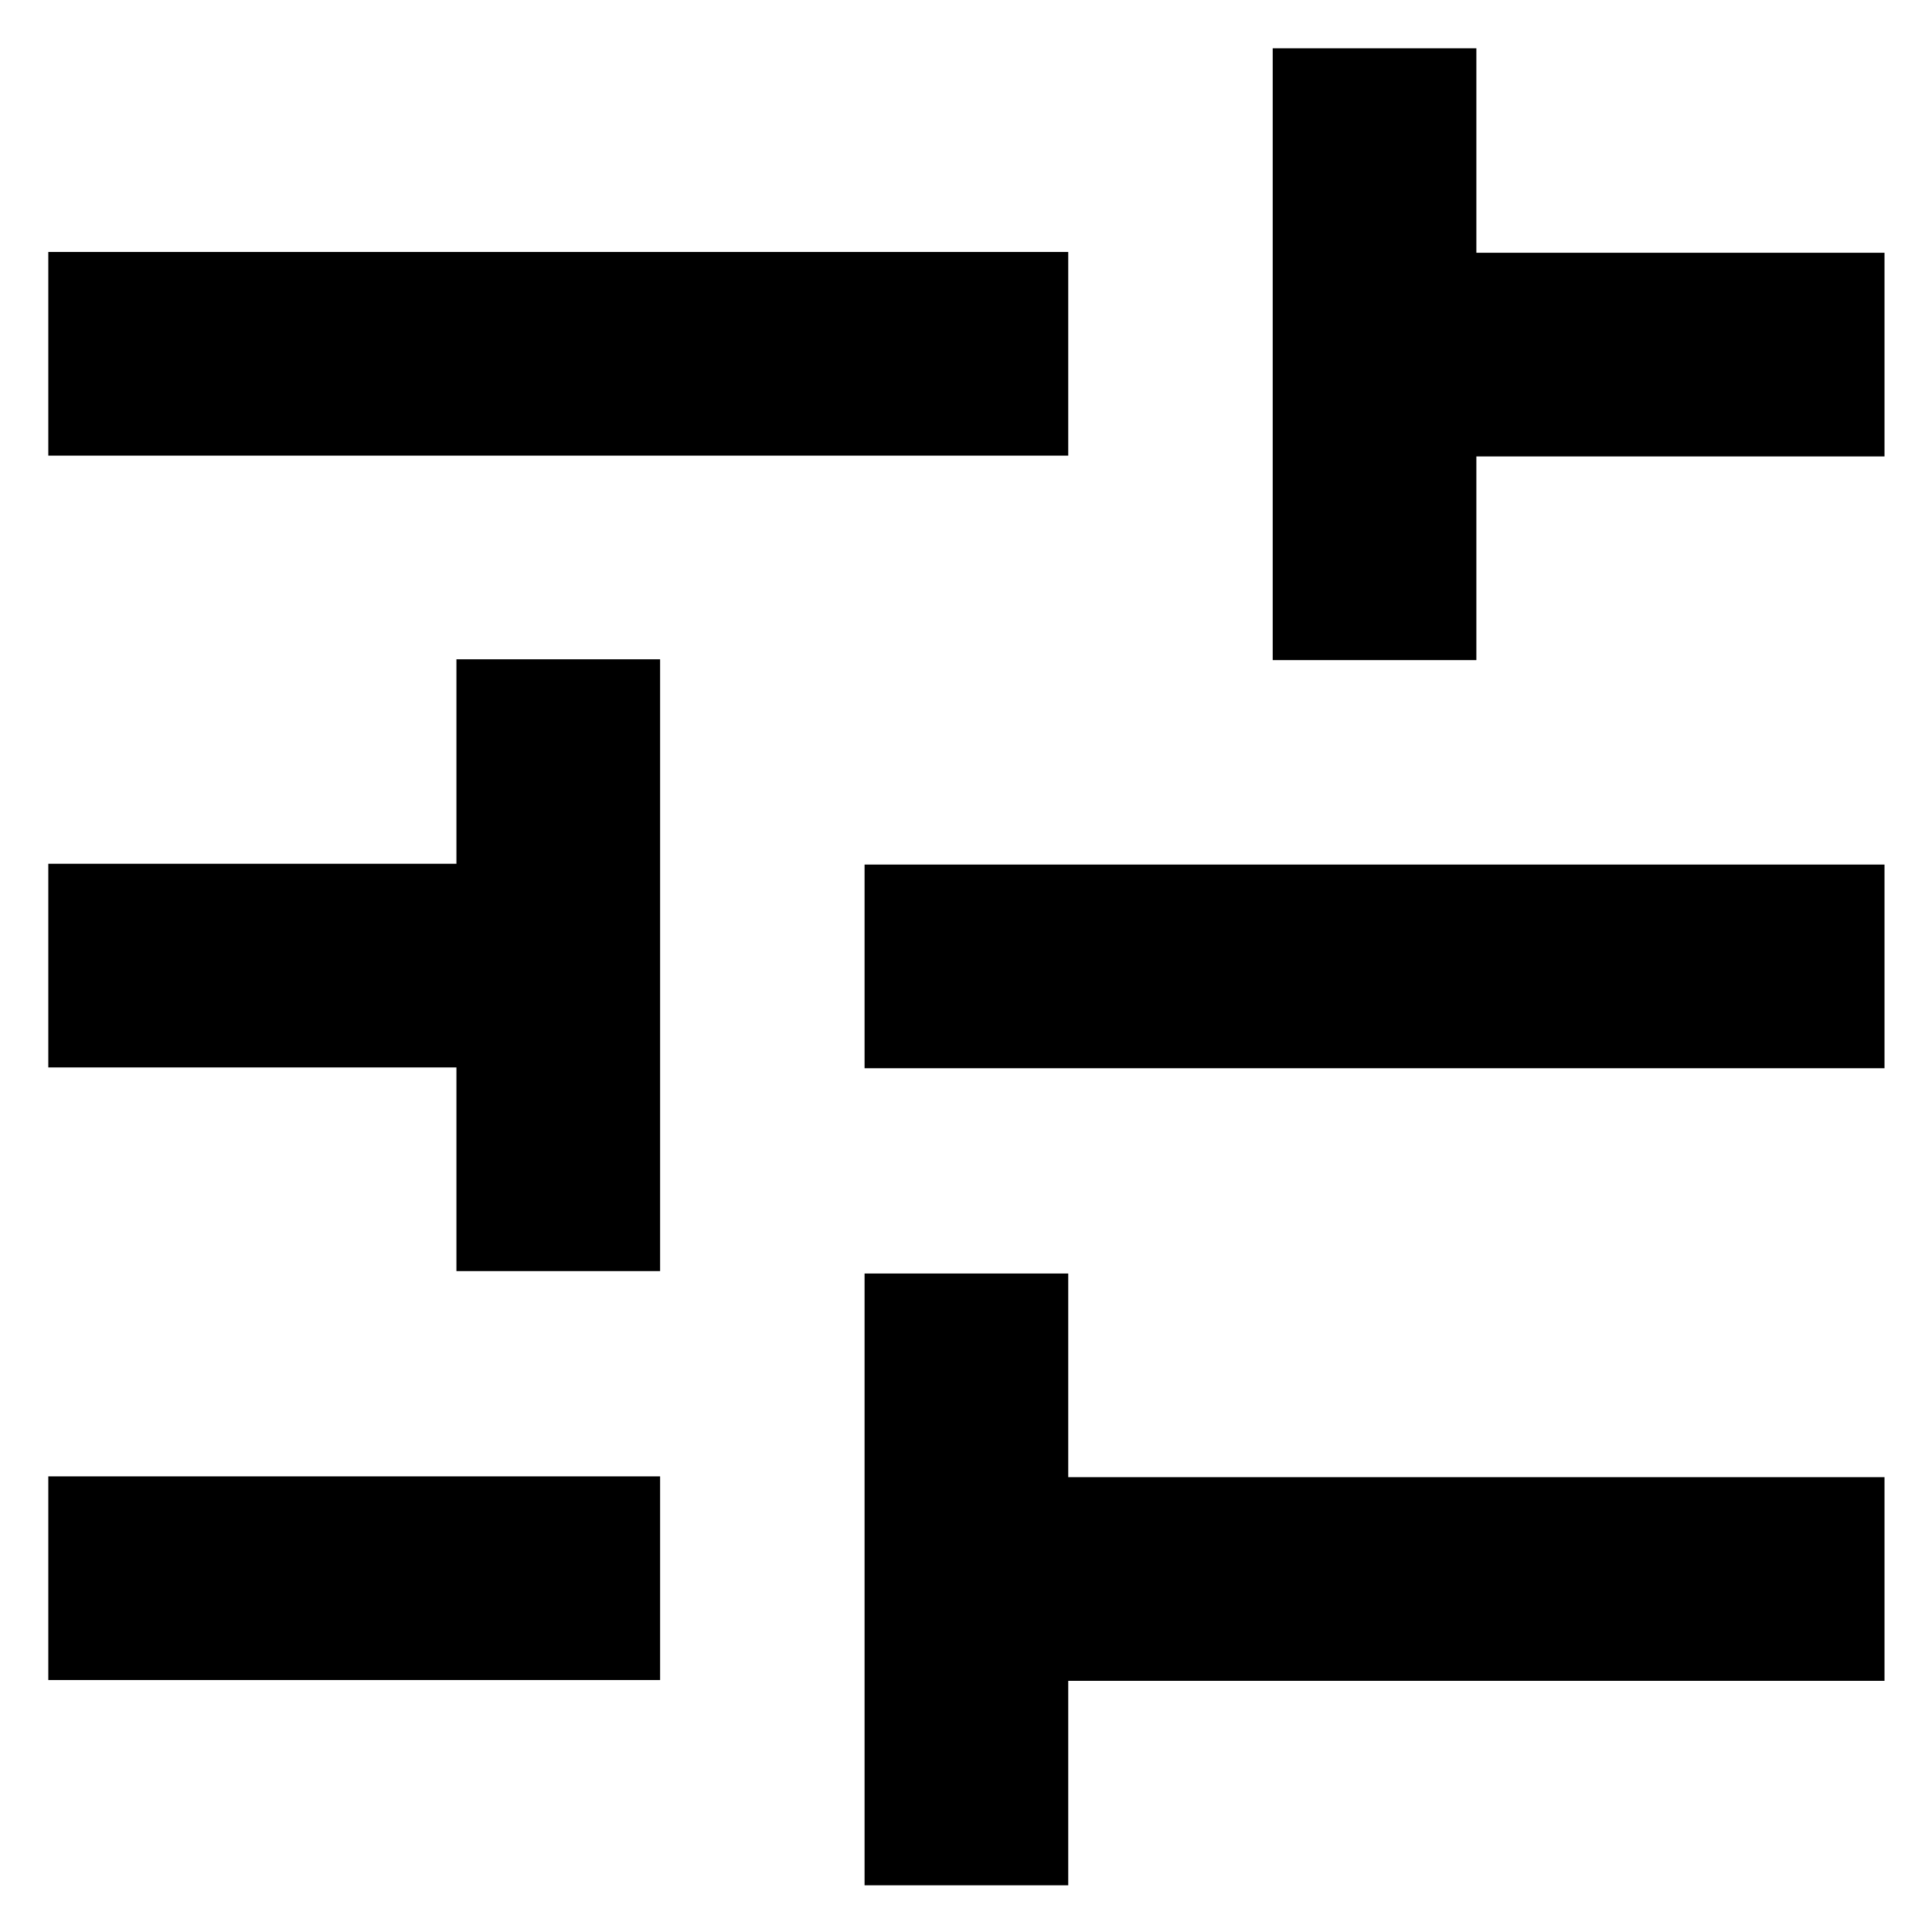
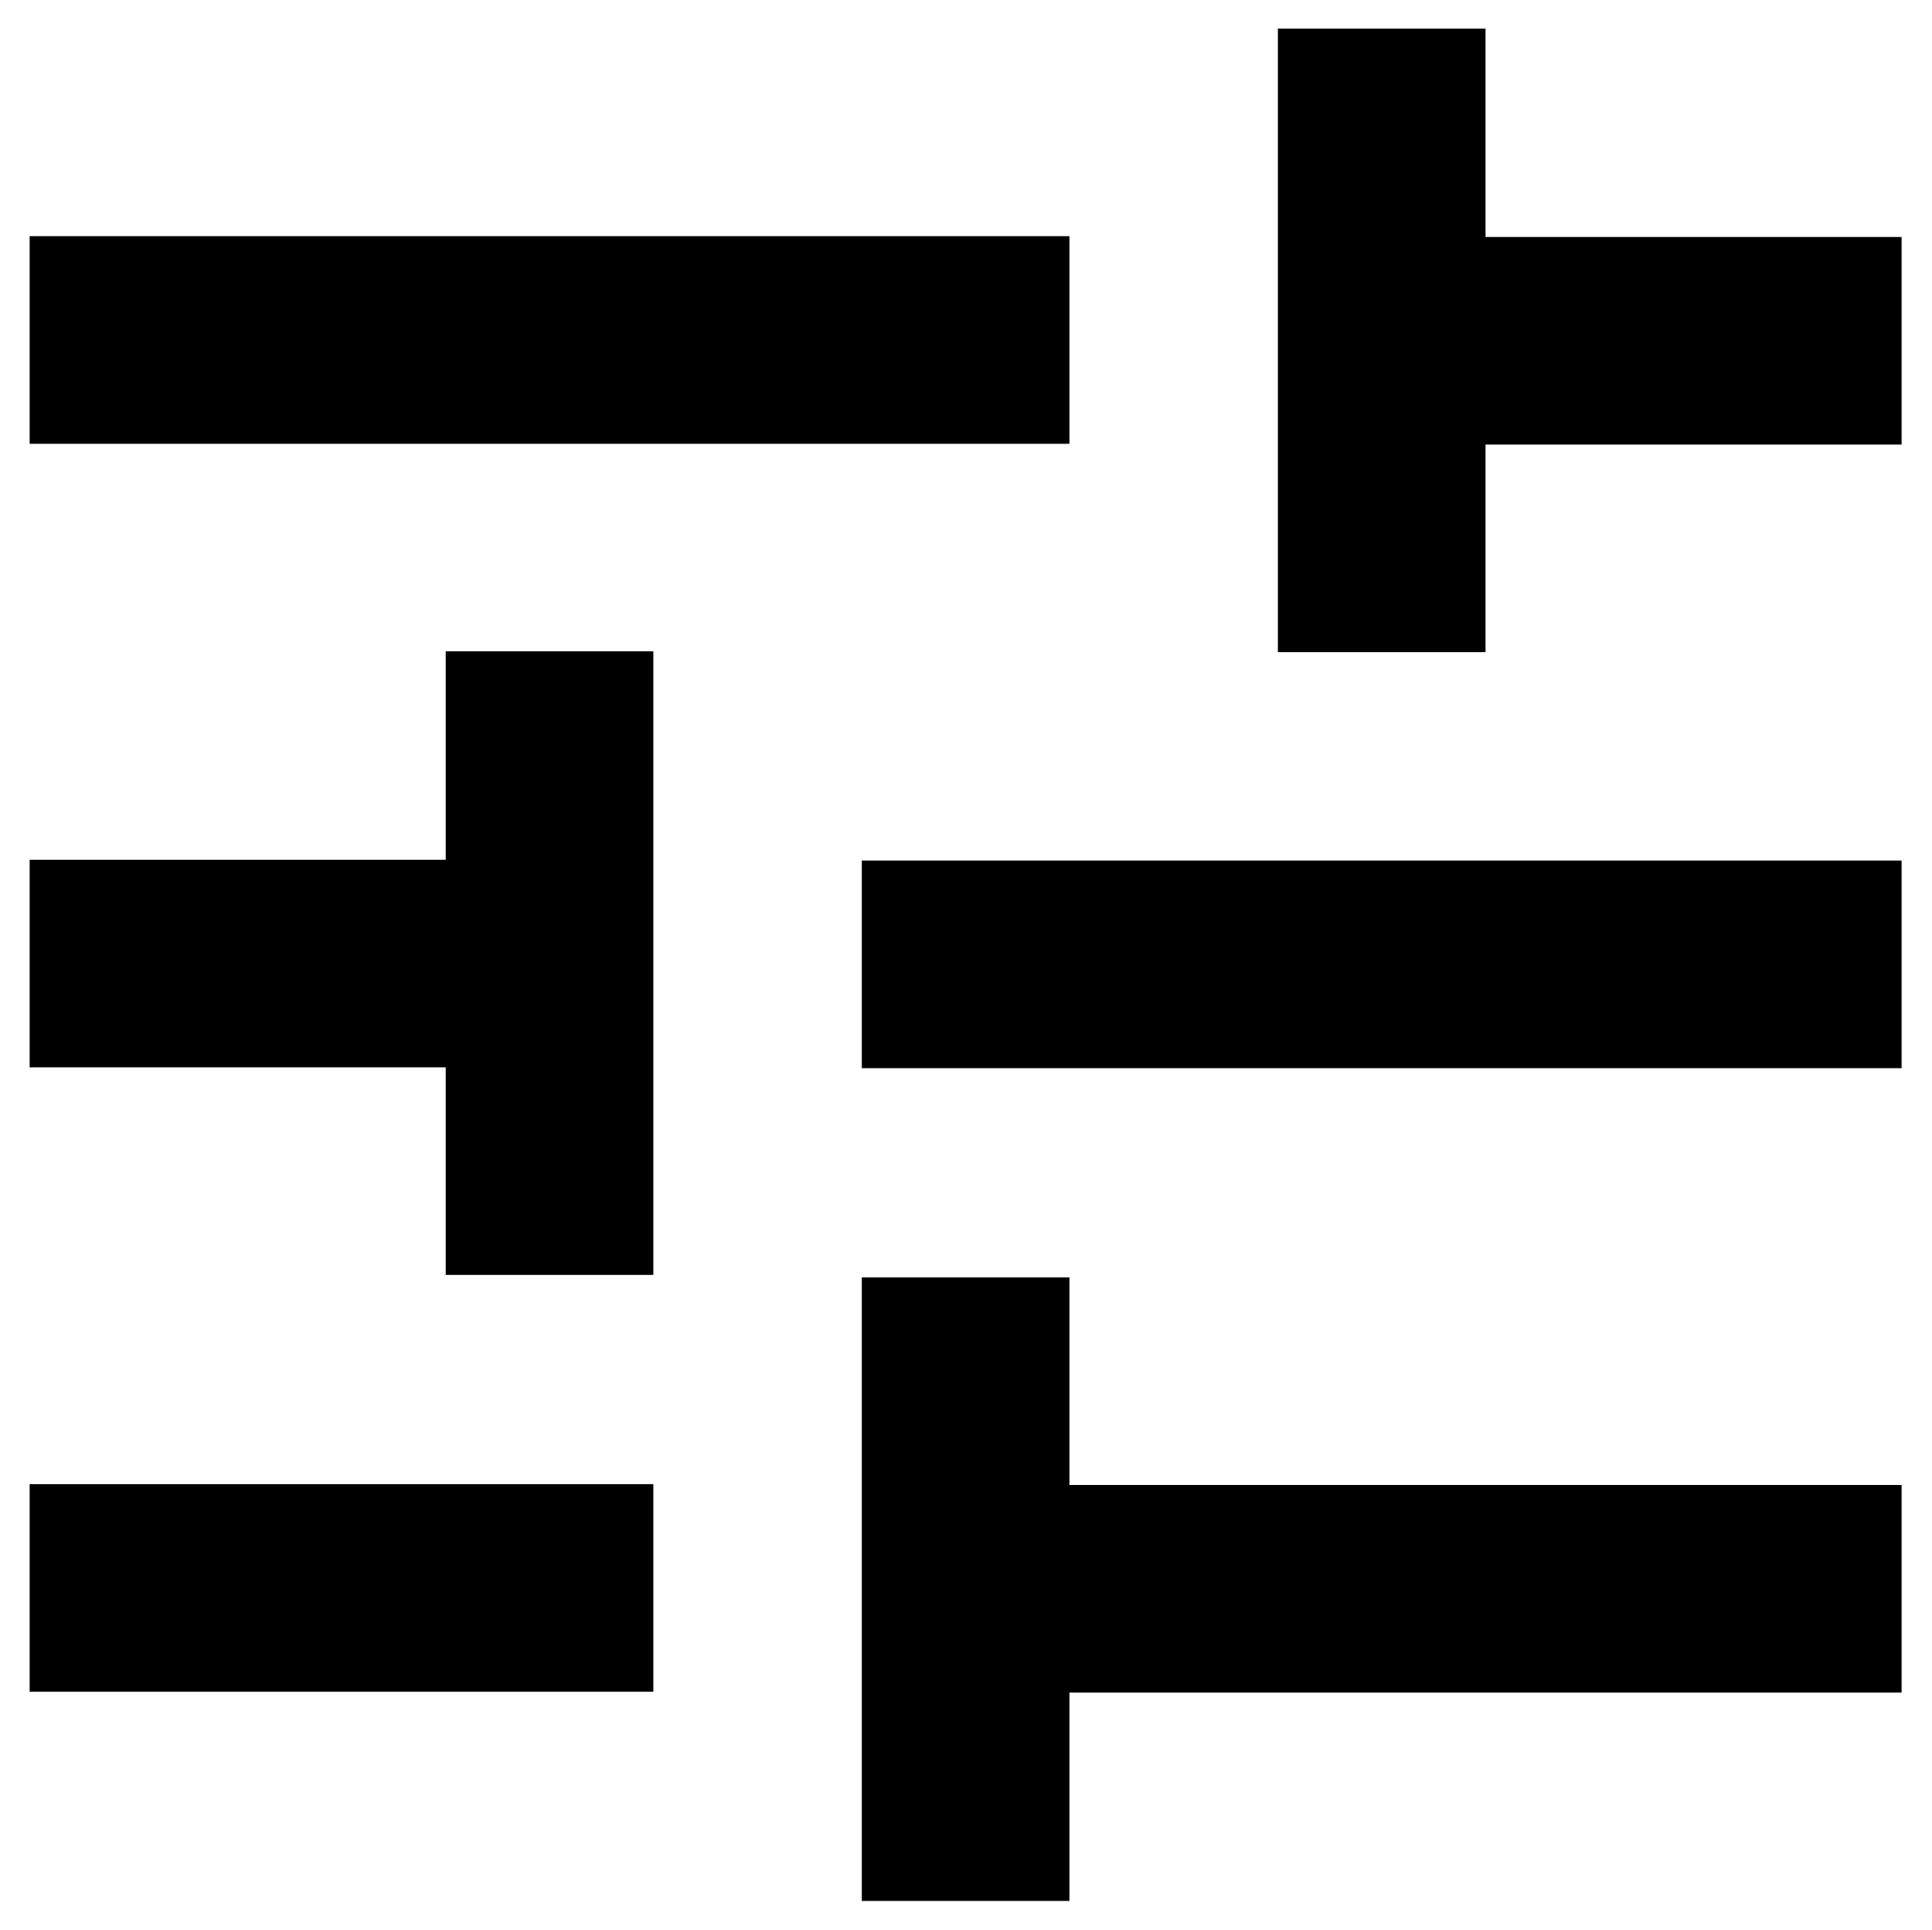
- <svg xmlns="http://www.w3.org/2000/svg" id="Layer_2" data-name="Layer 2" viewBox="0 0 24 24">
-   <defs>
-     <style>
-       .cls-1 {
-         fill: none;
-       }
-     </style>
-   </defs>
-   <g id="Layer_1-2" data-name="Layer 1">
-     <path class="cls-1" d="m0,0h24v24H0V0Z" />
-     <path d="m.6,18.34v2.53h7.6v-2.53H.6ZM.6,3.13v2.53h12.67v-2.53H.6Zm12.67,20.28v-2.53h10.14v-2.53h-10.14v-2.53h-2.53v7.6h2.53Zm-7.6-15.21v2.53H.6v2.53h5.07v2.53h2.53v-7.6h-2.53Zm17.74,5.07v-2.53h-12.67v2.53h12.67Zm-7.6-5.07h2.53v-2.53h5.07v-2.53h-5.07V.6h-2.53v7.6Z" />
+ <svg xmlns="http://www.w3.org/2000/svg" width="100%" height="100%" viewBox="0 0 4171 4167" version="1.1" xml:space="preserve" style="fill-rule:evenodd;clip-rule:evenodd;stroke-linejoin:round;stroke-miterlimit:2;">
+   <rect id="tune" x="2.203" y="-0.007" width="4166.67" height="4166.67" style="fill:none;" />
+   <clipPath id="_clip1">
+     <rect x="2.203" y="-0.007" width="4166.67" height="4166.67" />
+   </clipPath>
+   <g clip-path="url(#_clip1)">
+     <rect x="2.203" y="-0.007" width="4166.67" height="4166.67" style="fill:none;" />
+     <clipPath id="_clip2">
+       <rect id="tune.svg" x="63.977" y="61.767" width="4043.12" height="4043.12" />
+     </clipPath>
+     <g clip-path="url(#_clip2)">
+       <g id="Layer_1-2">
+         <rect x="63.977" y="61.767" width="4043.12" height="4043.12" style="fill:none;fill-rule:nonzero;" />
+         <path d="M63.977,3204.84l0,448.251l1346.54,0l0,-448.251l-1346.54,0Zm0,-2694.82l0,448.251l2244.82,0l-0,-448.251l-2244.82,0Zm2244.82,3594.87l-0,-450.023l1796.57,0l-0,-448.251l-1796.57,0l-0,-448.251l-448.256,-0l-0,1346.53l448.256,0Zm-1346.54,-2698.37l-0,450.023l-898.284,0l0,448.251l898.284,0l-0,448.252l448.256,-0l0,-1346.53l-448.256,0Zm3143.11,900.046l-0,-448.251l-2244.82,0l-0,448.251l2244.82,0Zm-1346.54,-898.274l448.256,0l-0,-448.251l898.284,-0l-0,-448.251l-898.284,-0l-0,-450.023l-448.256,-0l-0,1346.53Z" style="fill-rule:nonzero;" />
+       </g>
+     </g>
  </g>
</svg>
